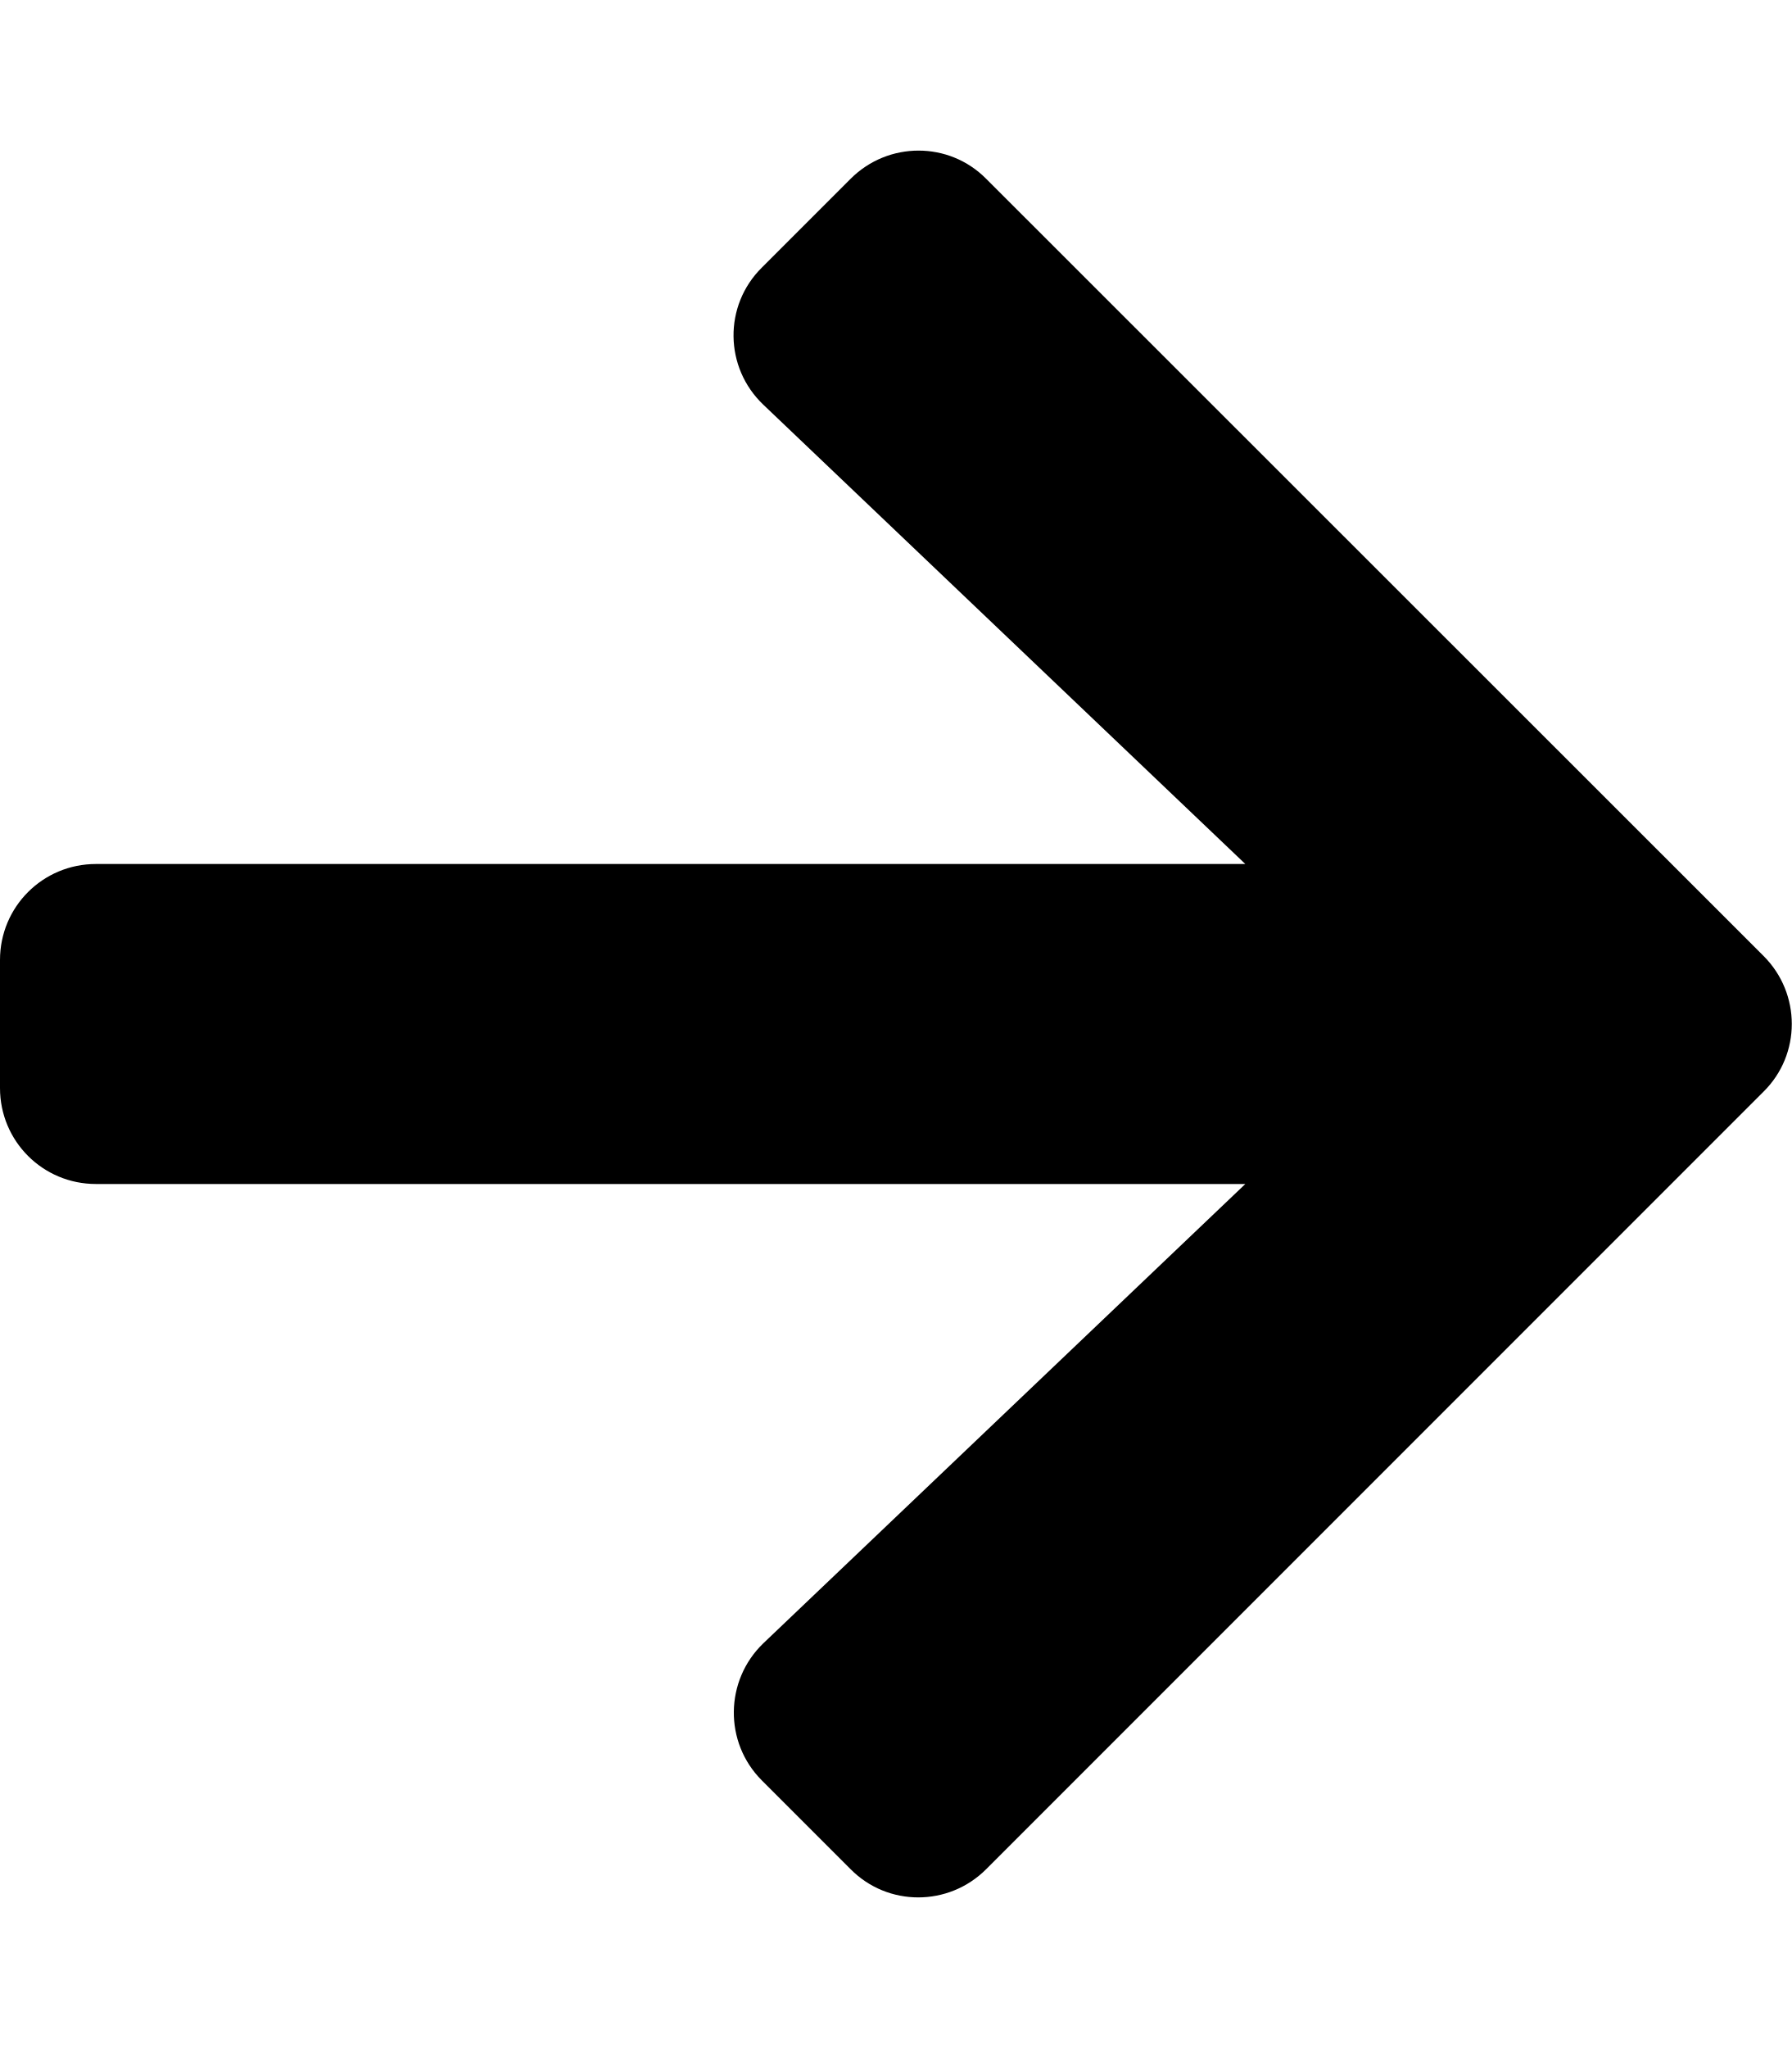
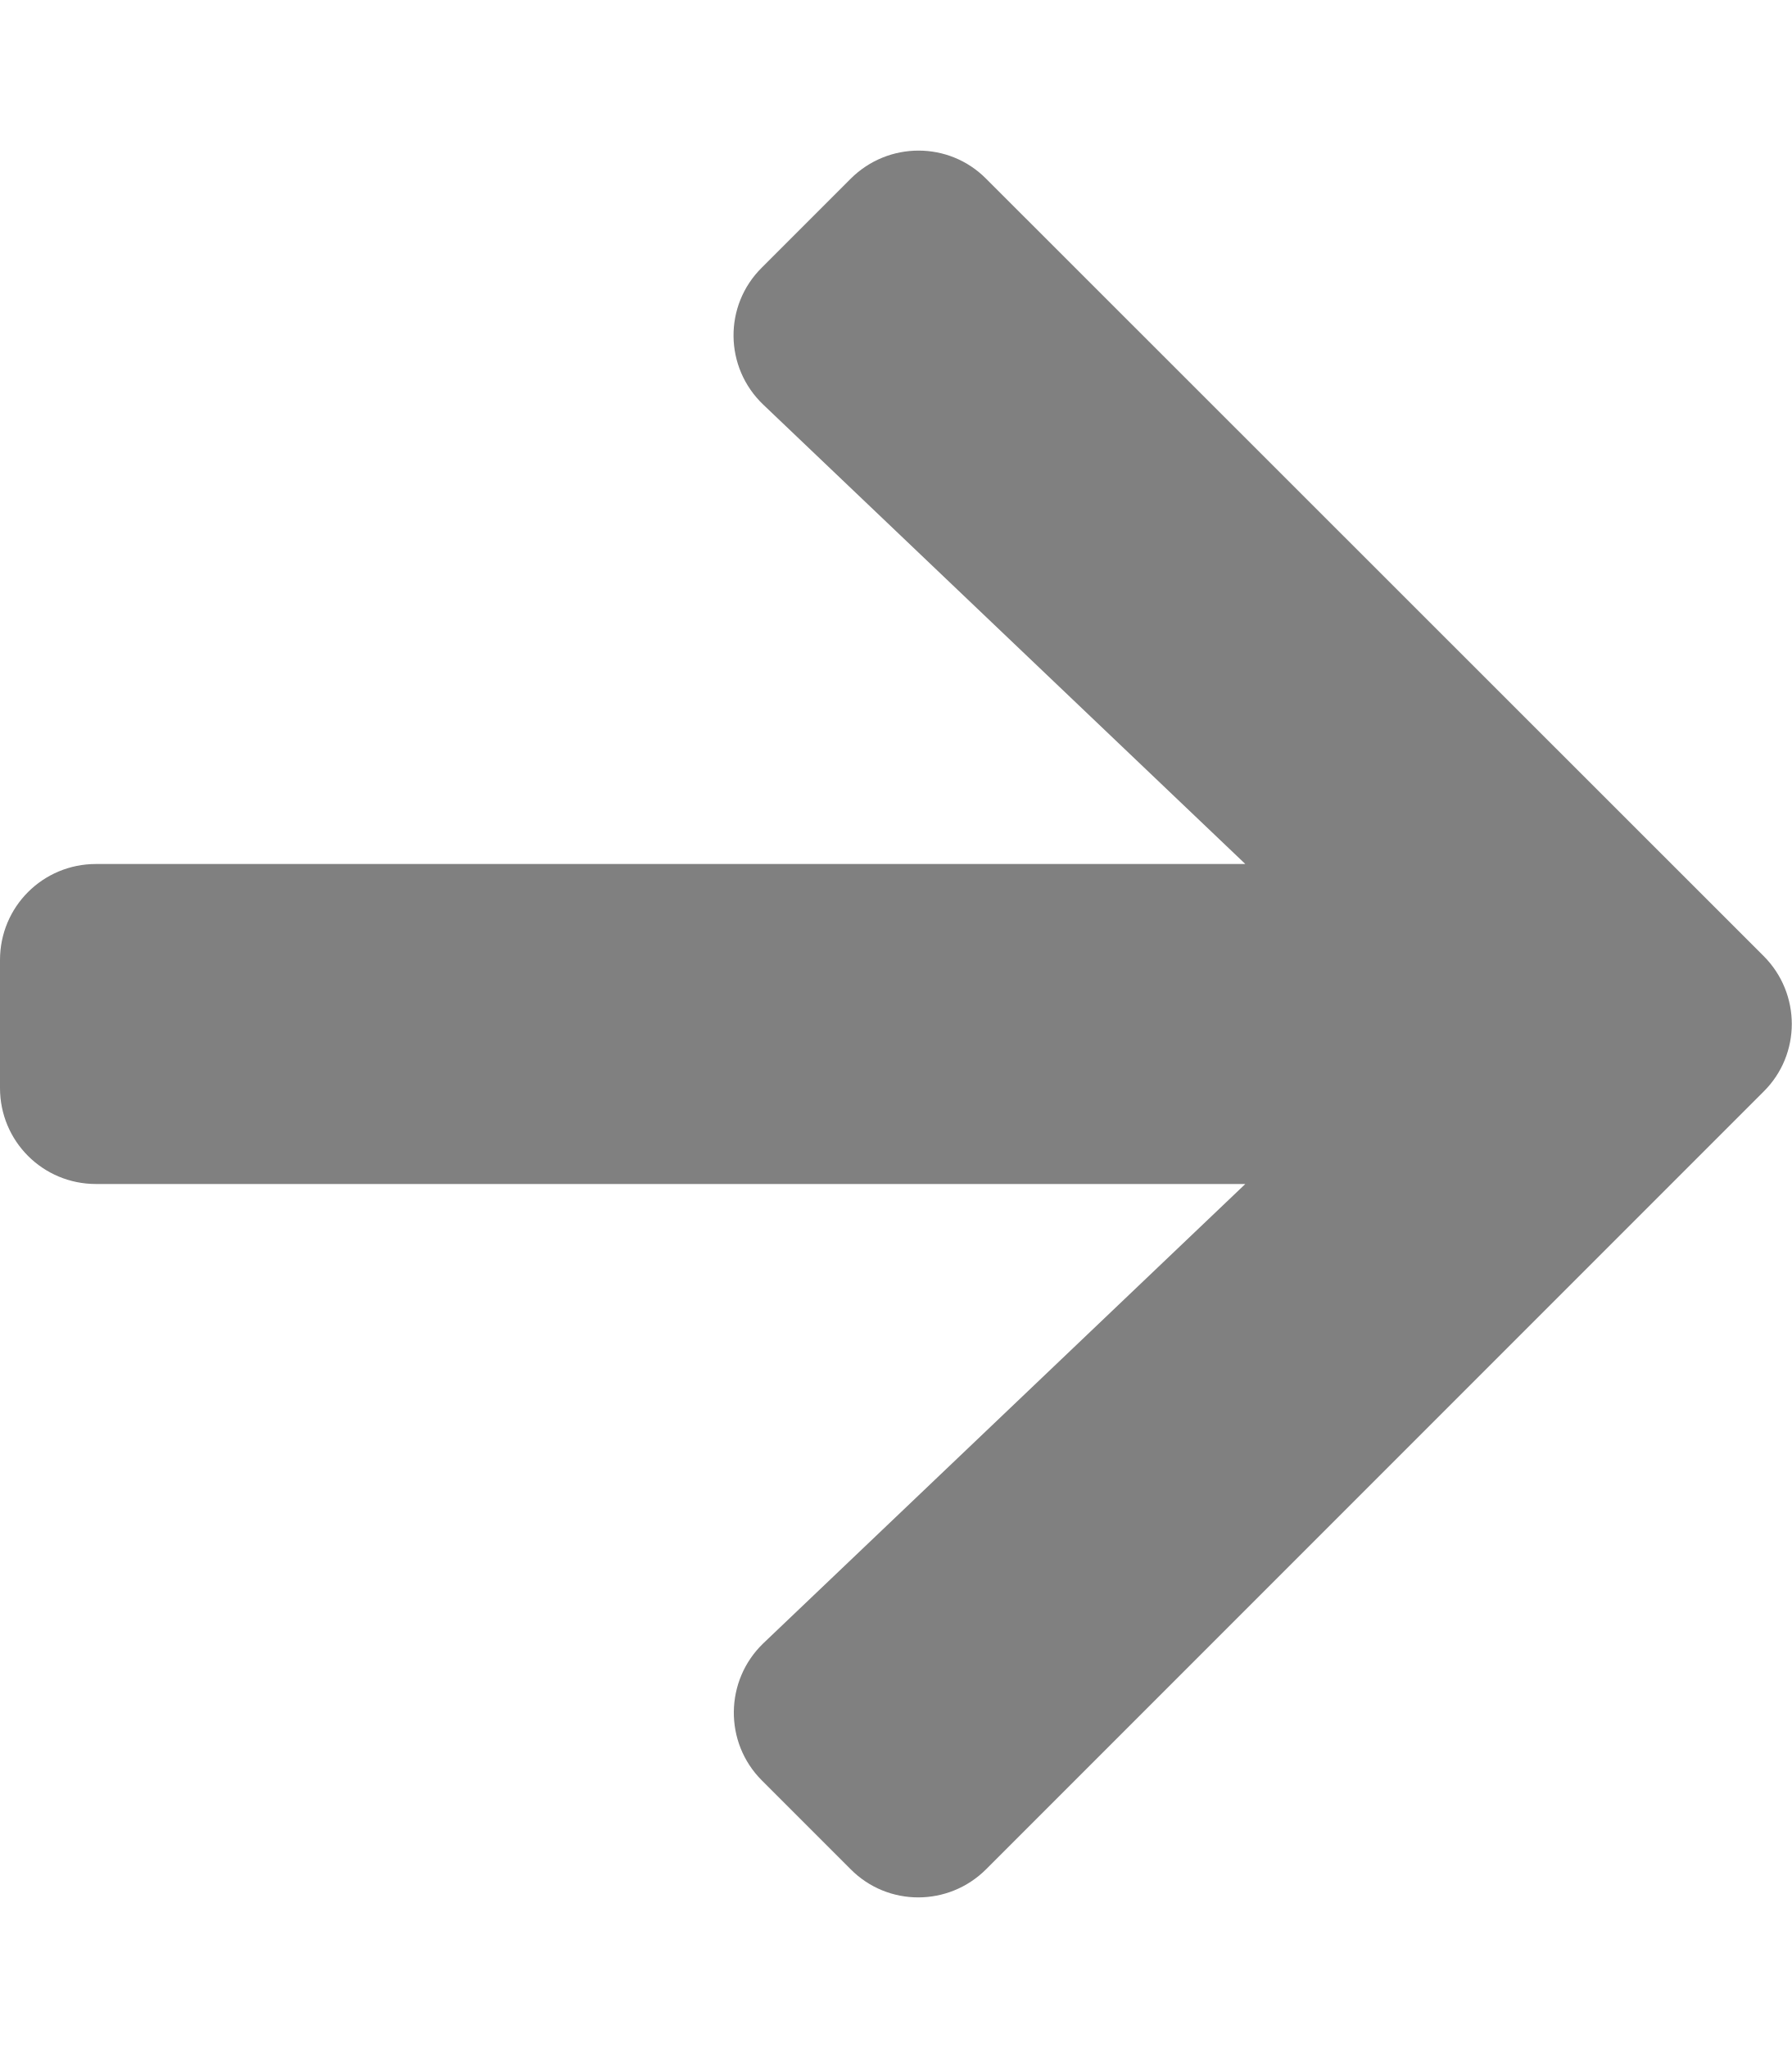
<svg xmlns="http://www.w3.org/2000/svg" aria-hidden="true" focusable="false" data-prefix="fas" data-icon="arrow-right" class="svg-inline--fa fa-arrow-right fa-w-14" role="img" viewBox="0 0 448 512">
-   <path fill="currentColor" d="M190.5 66.9l22.2-22.2c9.4-9.4 24.6-9.4 33.9 0L441 239c9.4 9.4 9.4 24.6 0 33.9L246.6 467.3c-9.4 9.4-24.6 9.4-33.9 0l-22.2-22.2c-9.5-9.5-9.3-25 .4-34.3L311.4 296H24c-13.3 0-24-10.7-24-24v-32c0-13.3 10.7-24 24-24h287.4L190.9 101.2c-9.8-9.3-10-24.8-.4-34.3z" />
+   <path fill="gray" d="M190.5 66.9l22.2-22.2c9.4-9.4 24.6-9.4 33.9 0L441 239c9.4 9.4 9.4 24.6 0 33.9L246.6 467.3c-9.4 9.4-24.6 9.4-33.9 0l-22.2-22.2c-9.5-9.5-9.3-25 .4-34.3L311.4 296H24c-13.3 0-24-10.7-24-24v-32c0-13.3 10.7-24 24-24h287.4L190.9 101.2c-9.8-9.3-10-24.8-.4-34.3z" />
</svg>
